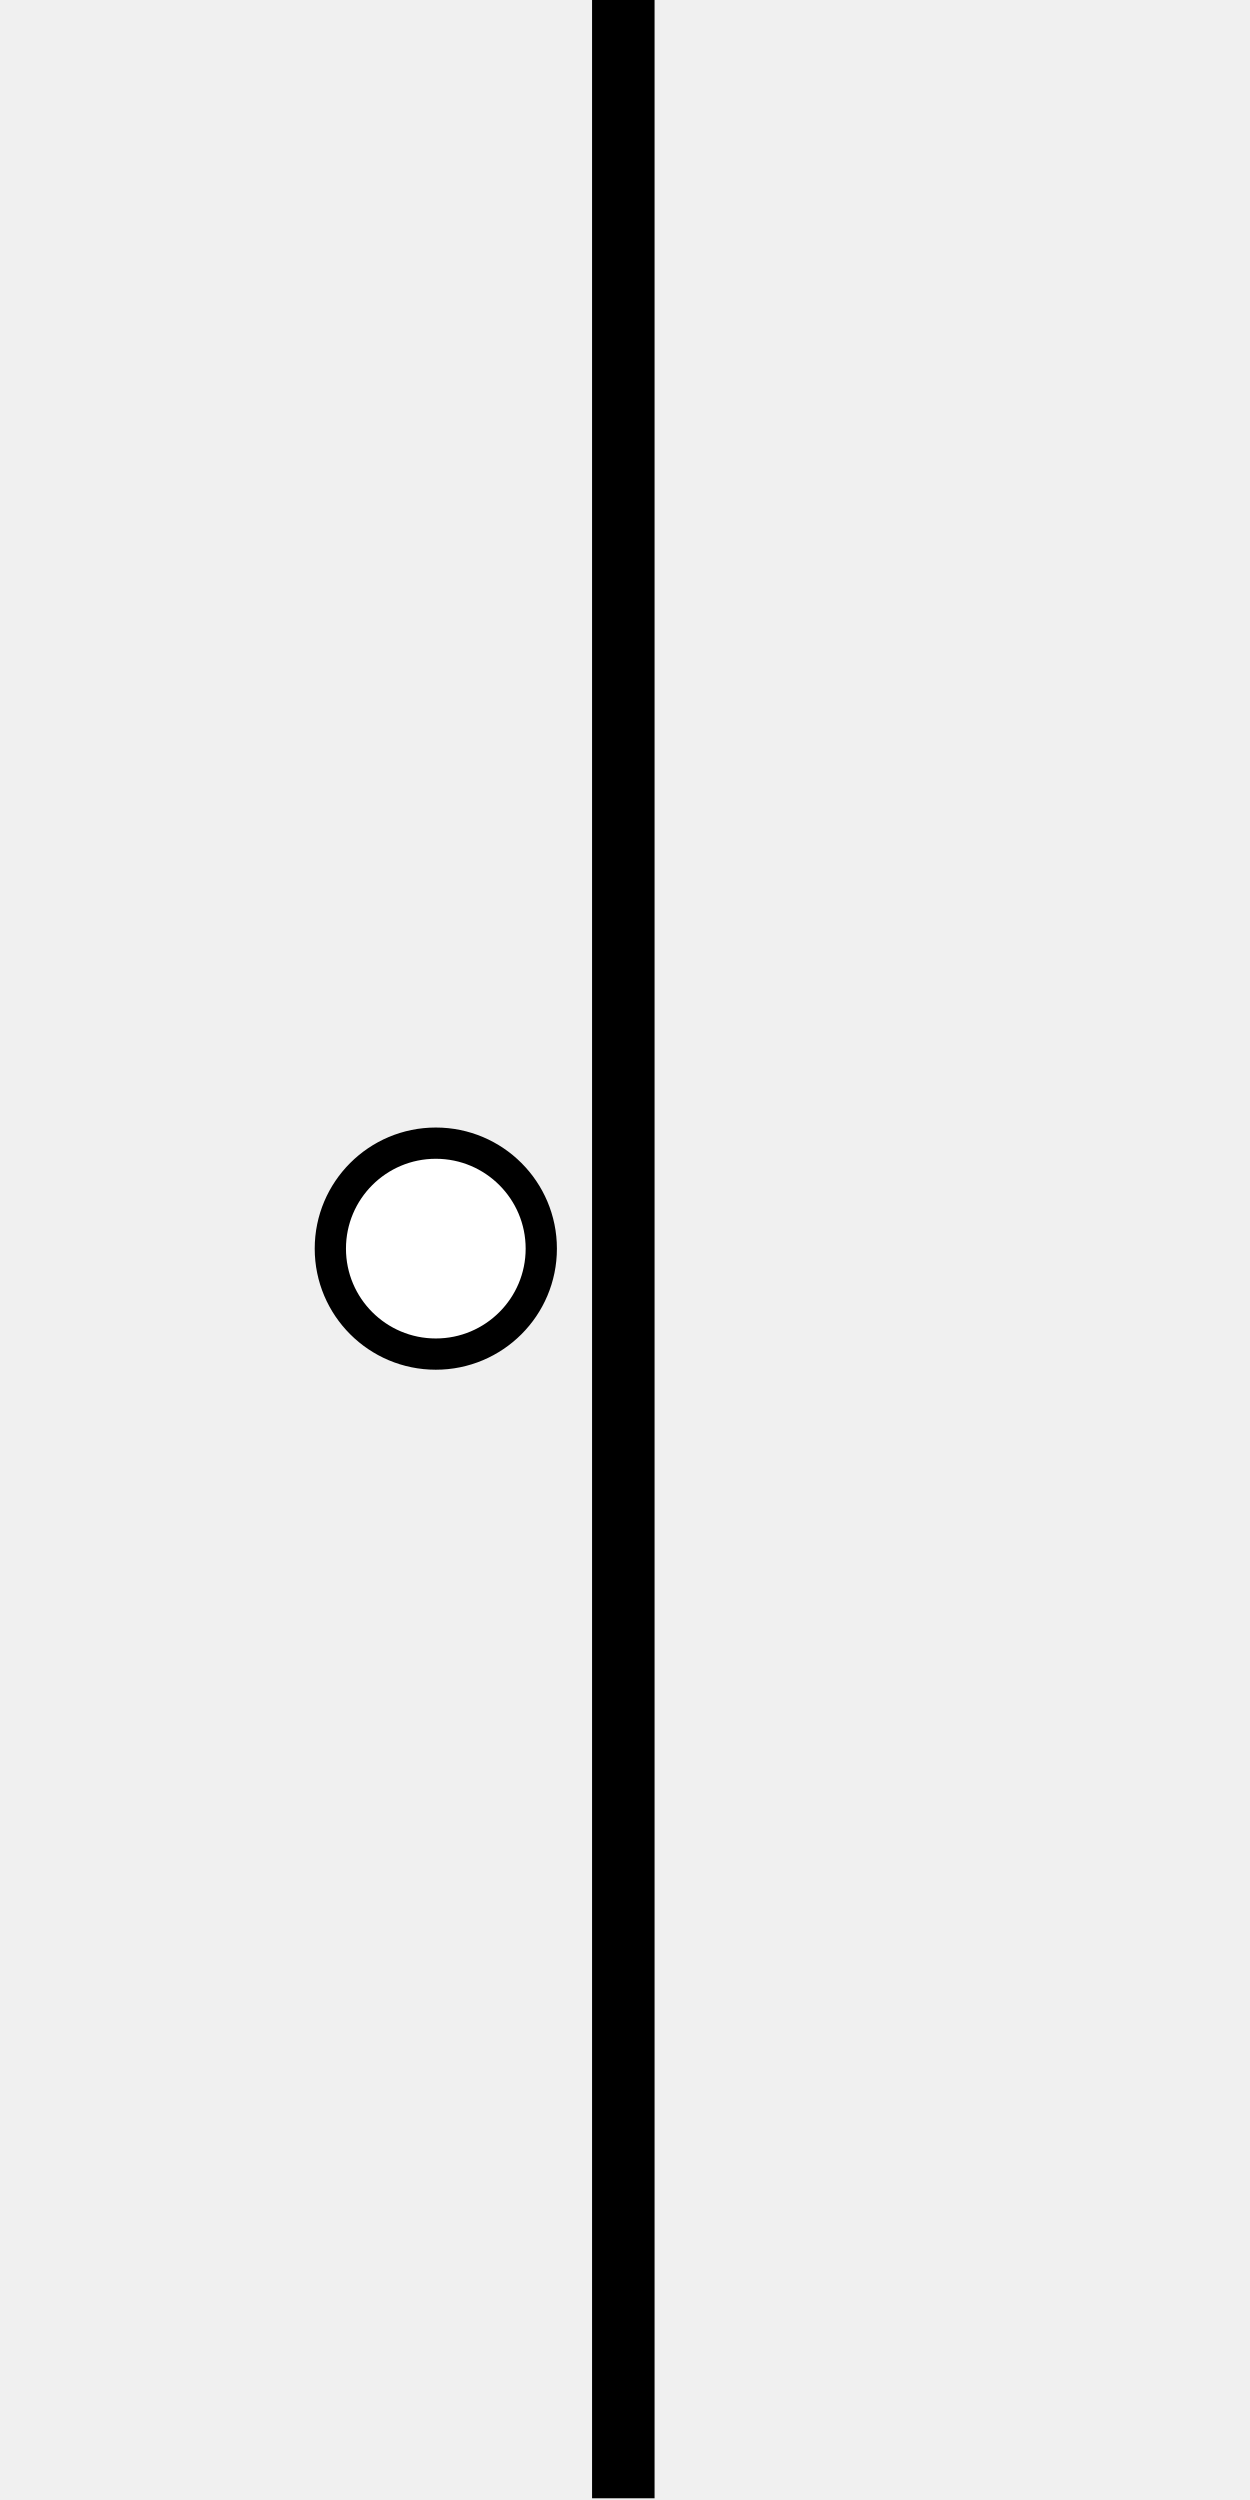
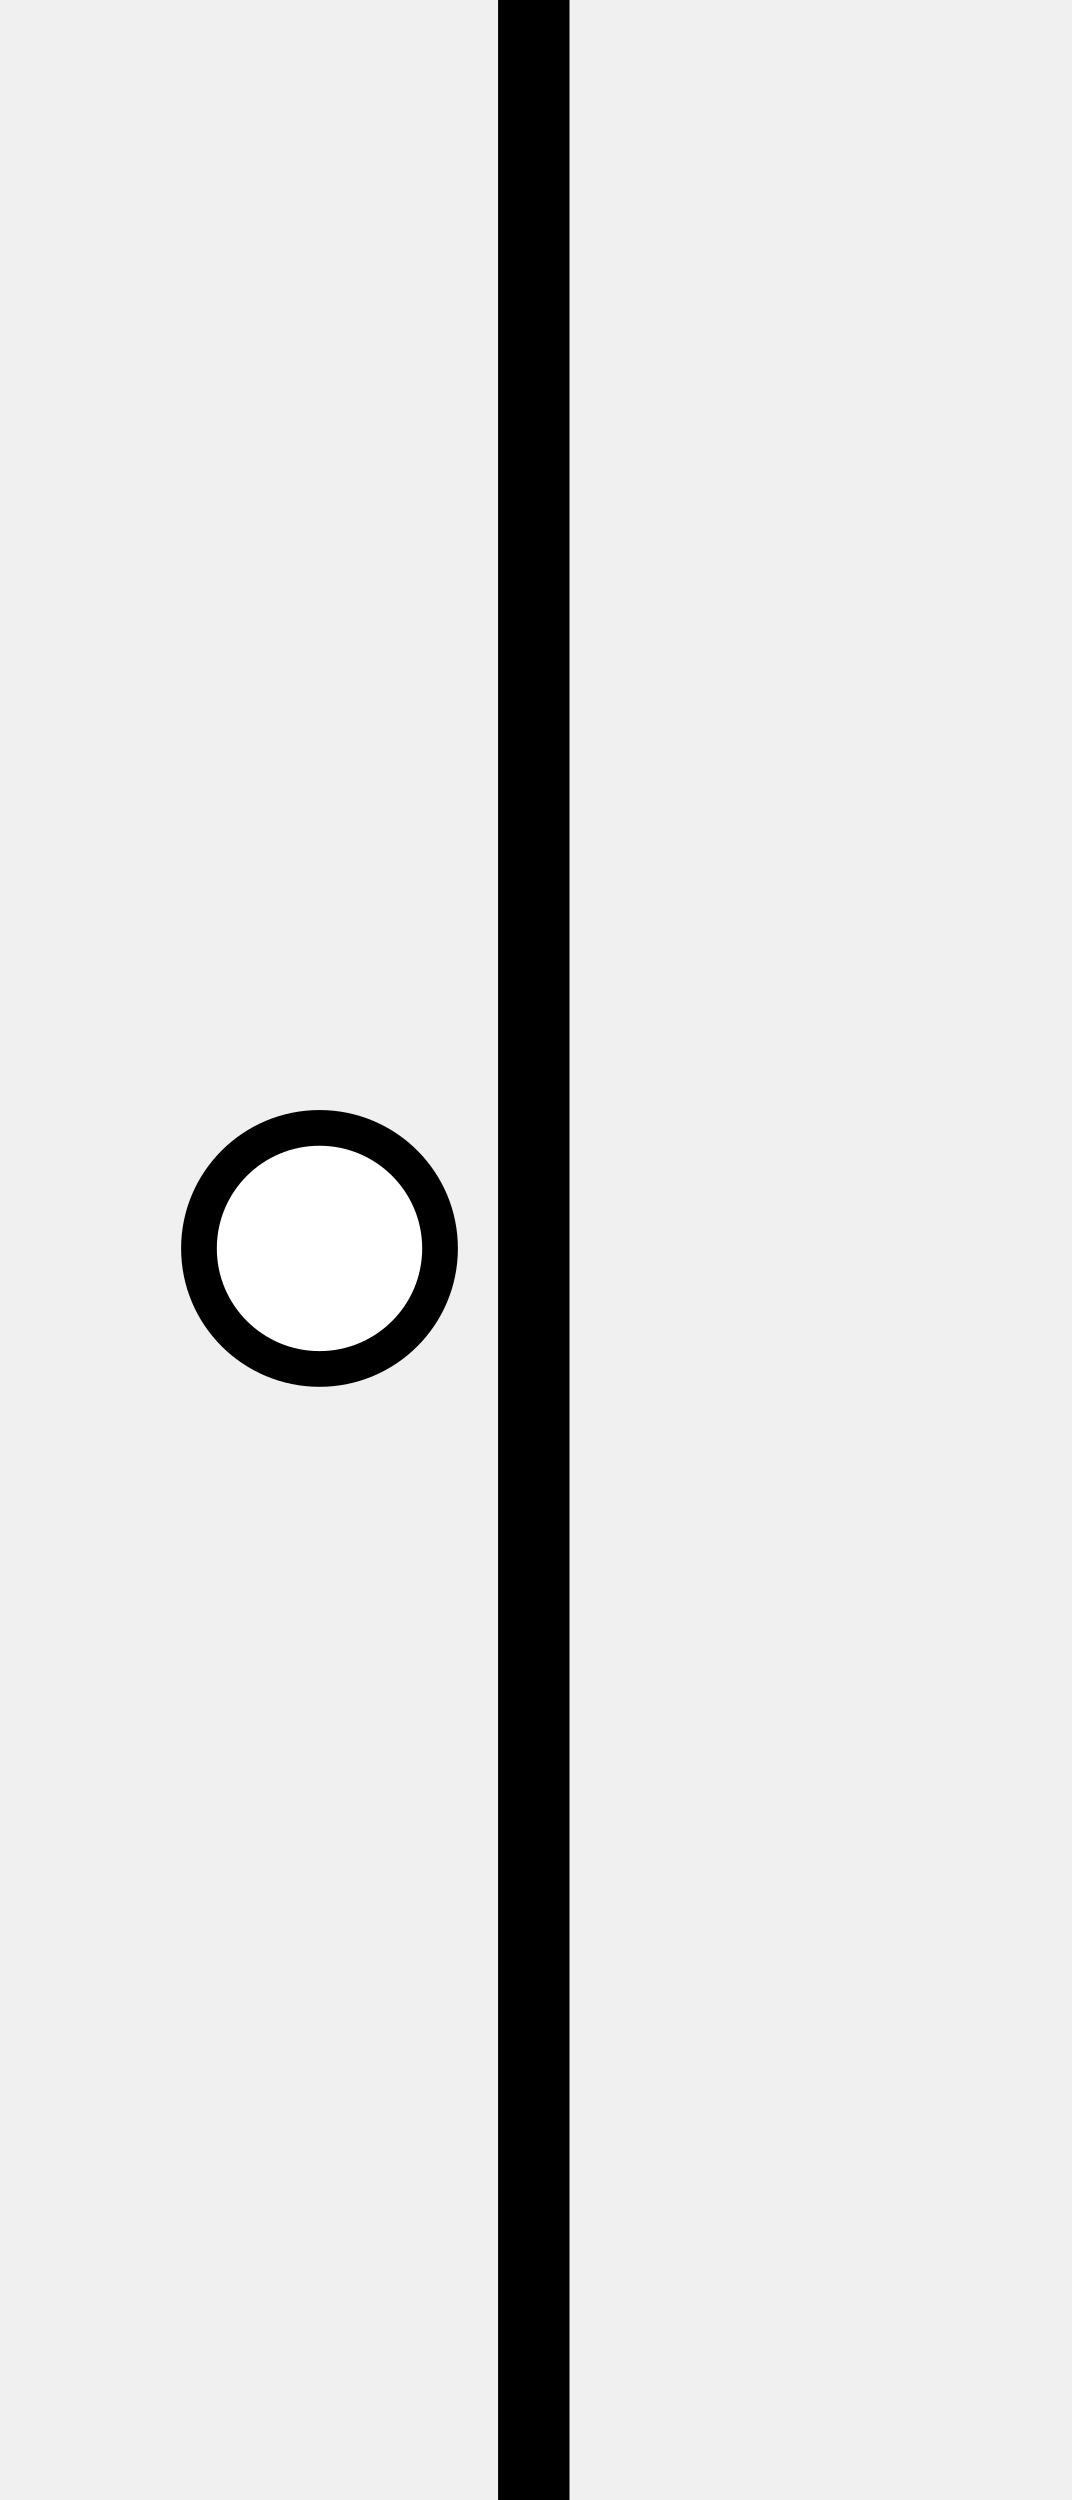
- <svg xmlns="http://www.w3.org/2000/svg" width="40" height="80" viewBox="0 0 40 80">
+ <svg xmlns="http://www.w3.org/2000/svg" width="30" height="70" viewBox="5 5 30 70">
  <g id="Layer_1" data-name="Layer 1">
    <path d="M13.946 36.581 C15.81 36.581 17.321 38.092 17.321 39.956 C17.321 41.82 15.81 43.331 13.946 43.331 C12.082 43.331 10.571 41.82 10.571 39.956 C10.571 38.092 12.082 36.581 13.946 36.581 Z" fill="#ffffff" stroke="#000000" stroke-miterlimit="10" />
    <path d="M19.946 31.956 L19.946 47.956" fill="#000000" stroke="#ffffff" stroke-dasharray="2 3" />
    <path d="M19.946 -0.033 L19.946 79.945" fill="none" stroke="#000000" stroke-width="2" stroke-miterlimit="10" />
  </g>
</svg>
